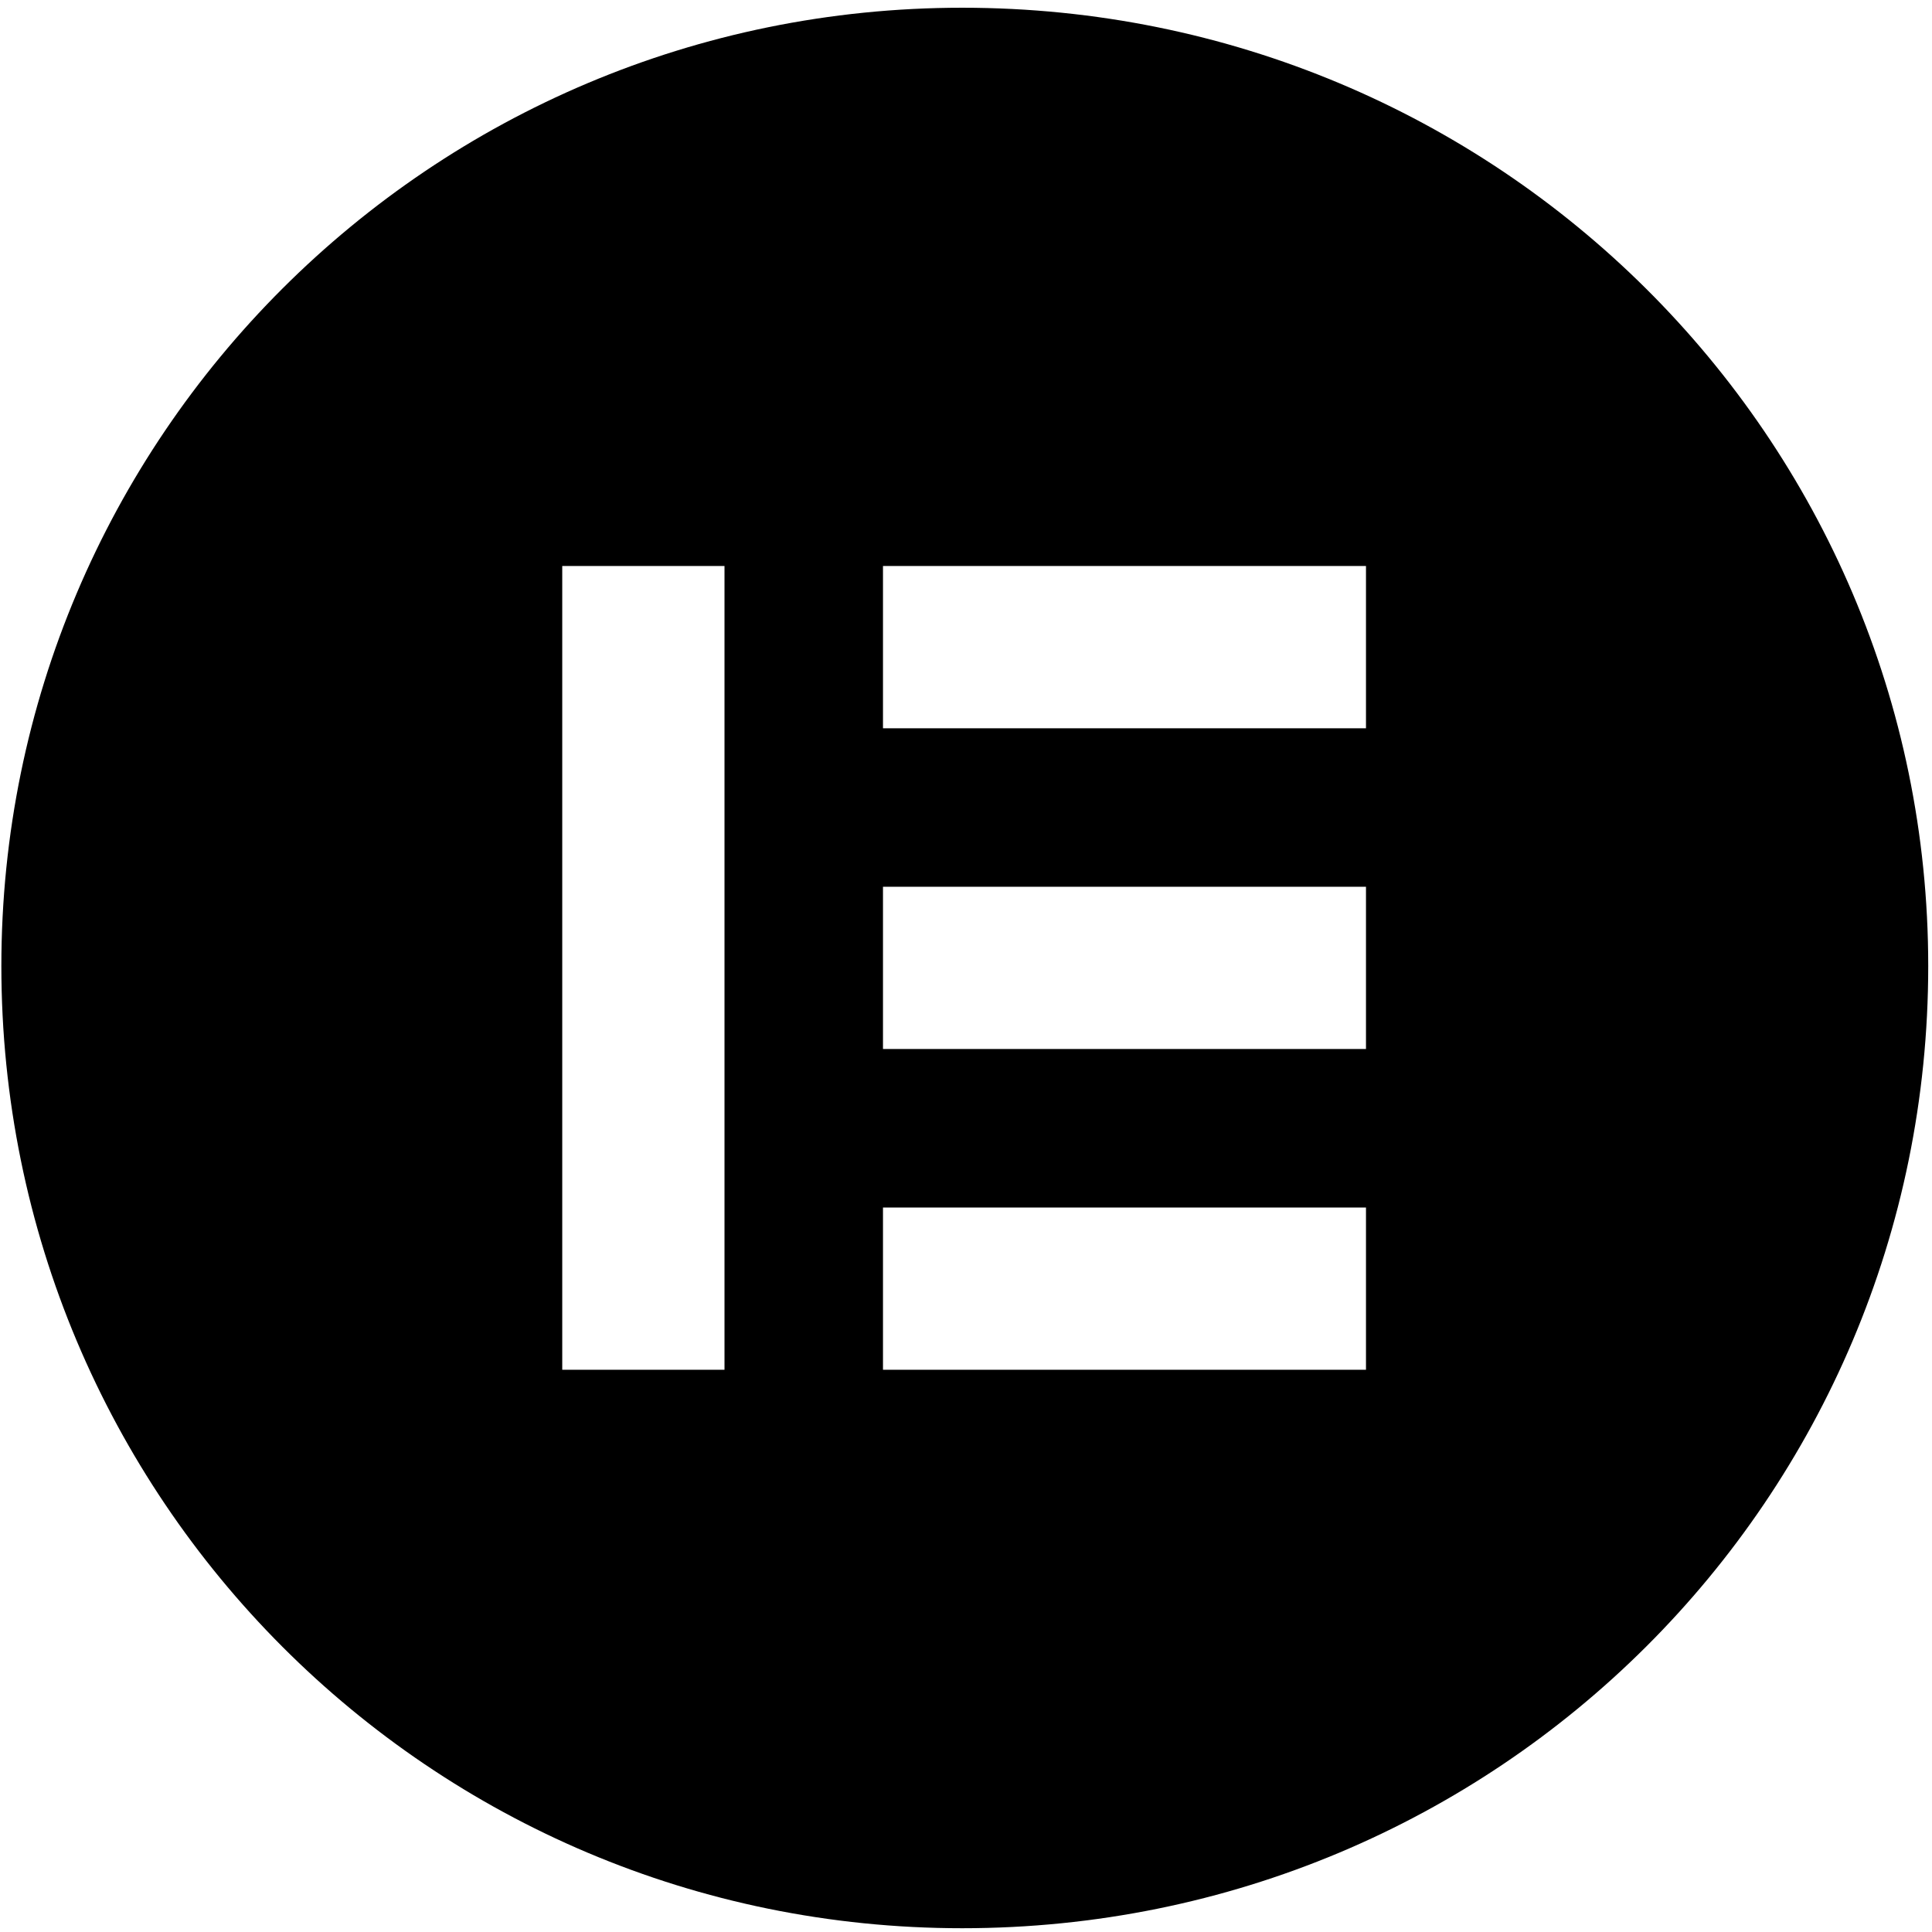
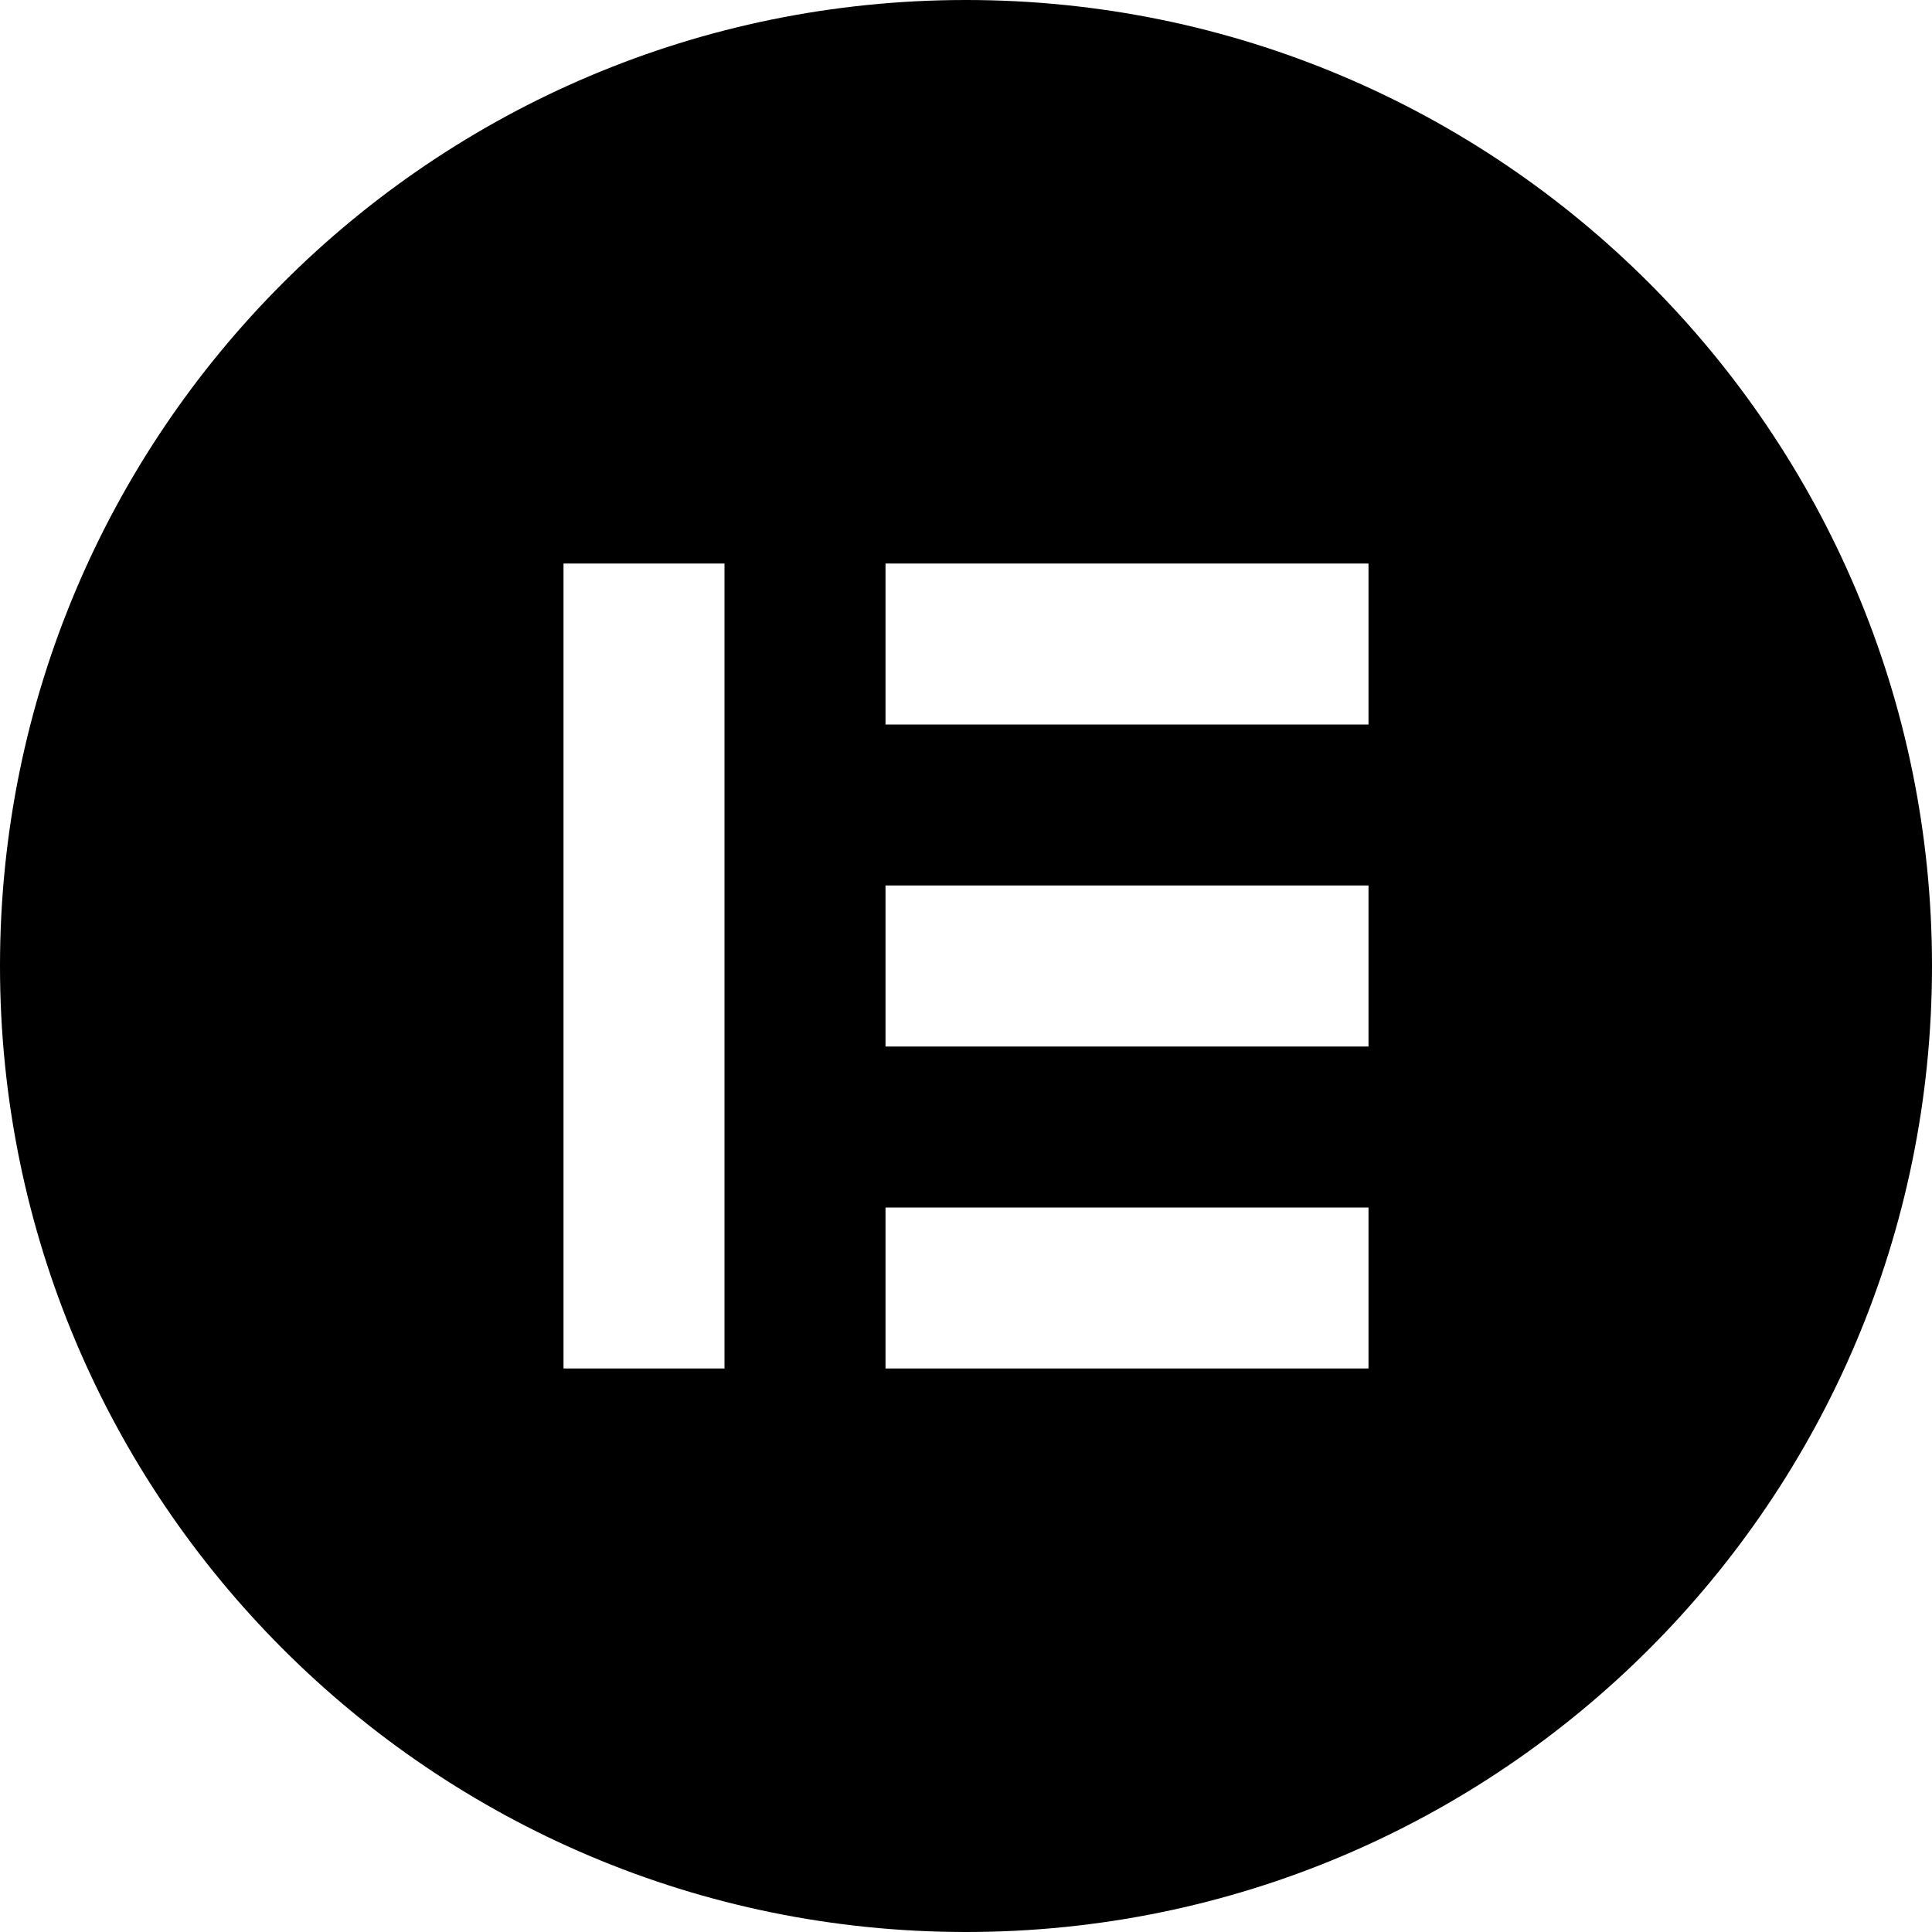
- <svg xmlns="http://www.w3.org/2000/svg" viewBox="0 0 512 512">
-   <path d="M.361 256C.361 397 114 511 255 511C397 511 511 397 511 256C511 116 397 2.05 255 2.05C114 2.05 .361 116 .361 256zM192 150V363H149V150H192zM234 150H362V193H234V150zM362 235V278H234V235H362zM234 320H362V363H234V320z" />
+ <svg xmlns="http://www.w3.org/2000/svg" role="img" viewBox="0 0 24 24">
+   <path d="M12 0C5.372 0 0 5.372 0 12c0 6.626 5.372 12 12 12s12-5.372 12-12c0-6.626-5.372-12-12-12ZM9 17H7V7H9Zm8 0H11V15h6Zm0-4H11V11h6Zm0-4H11V7h6Z" />
</svg>
